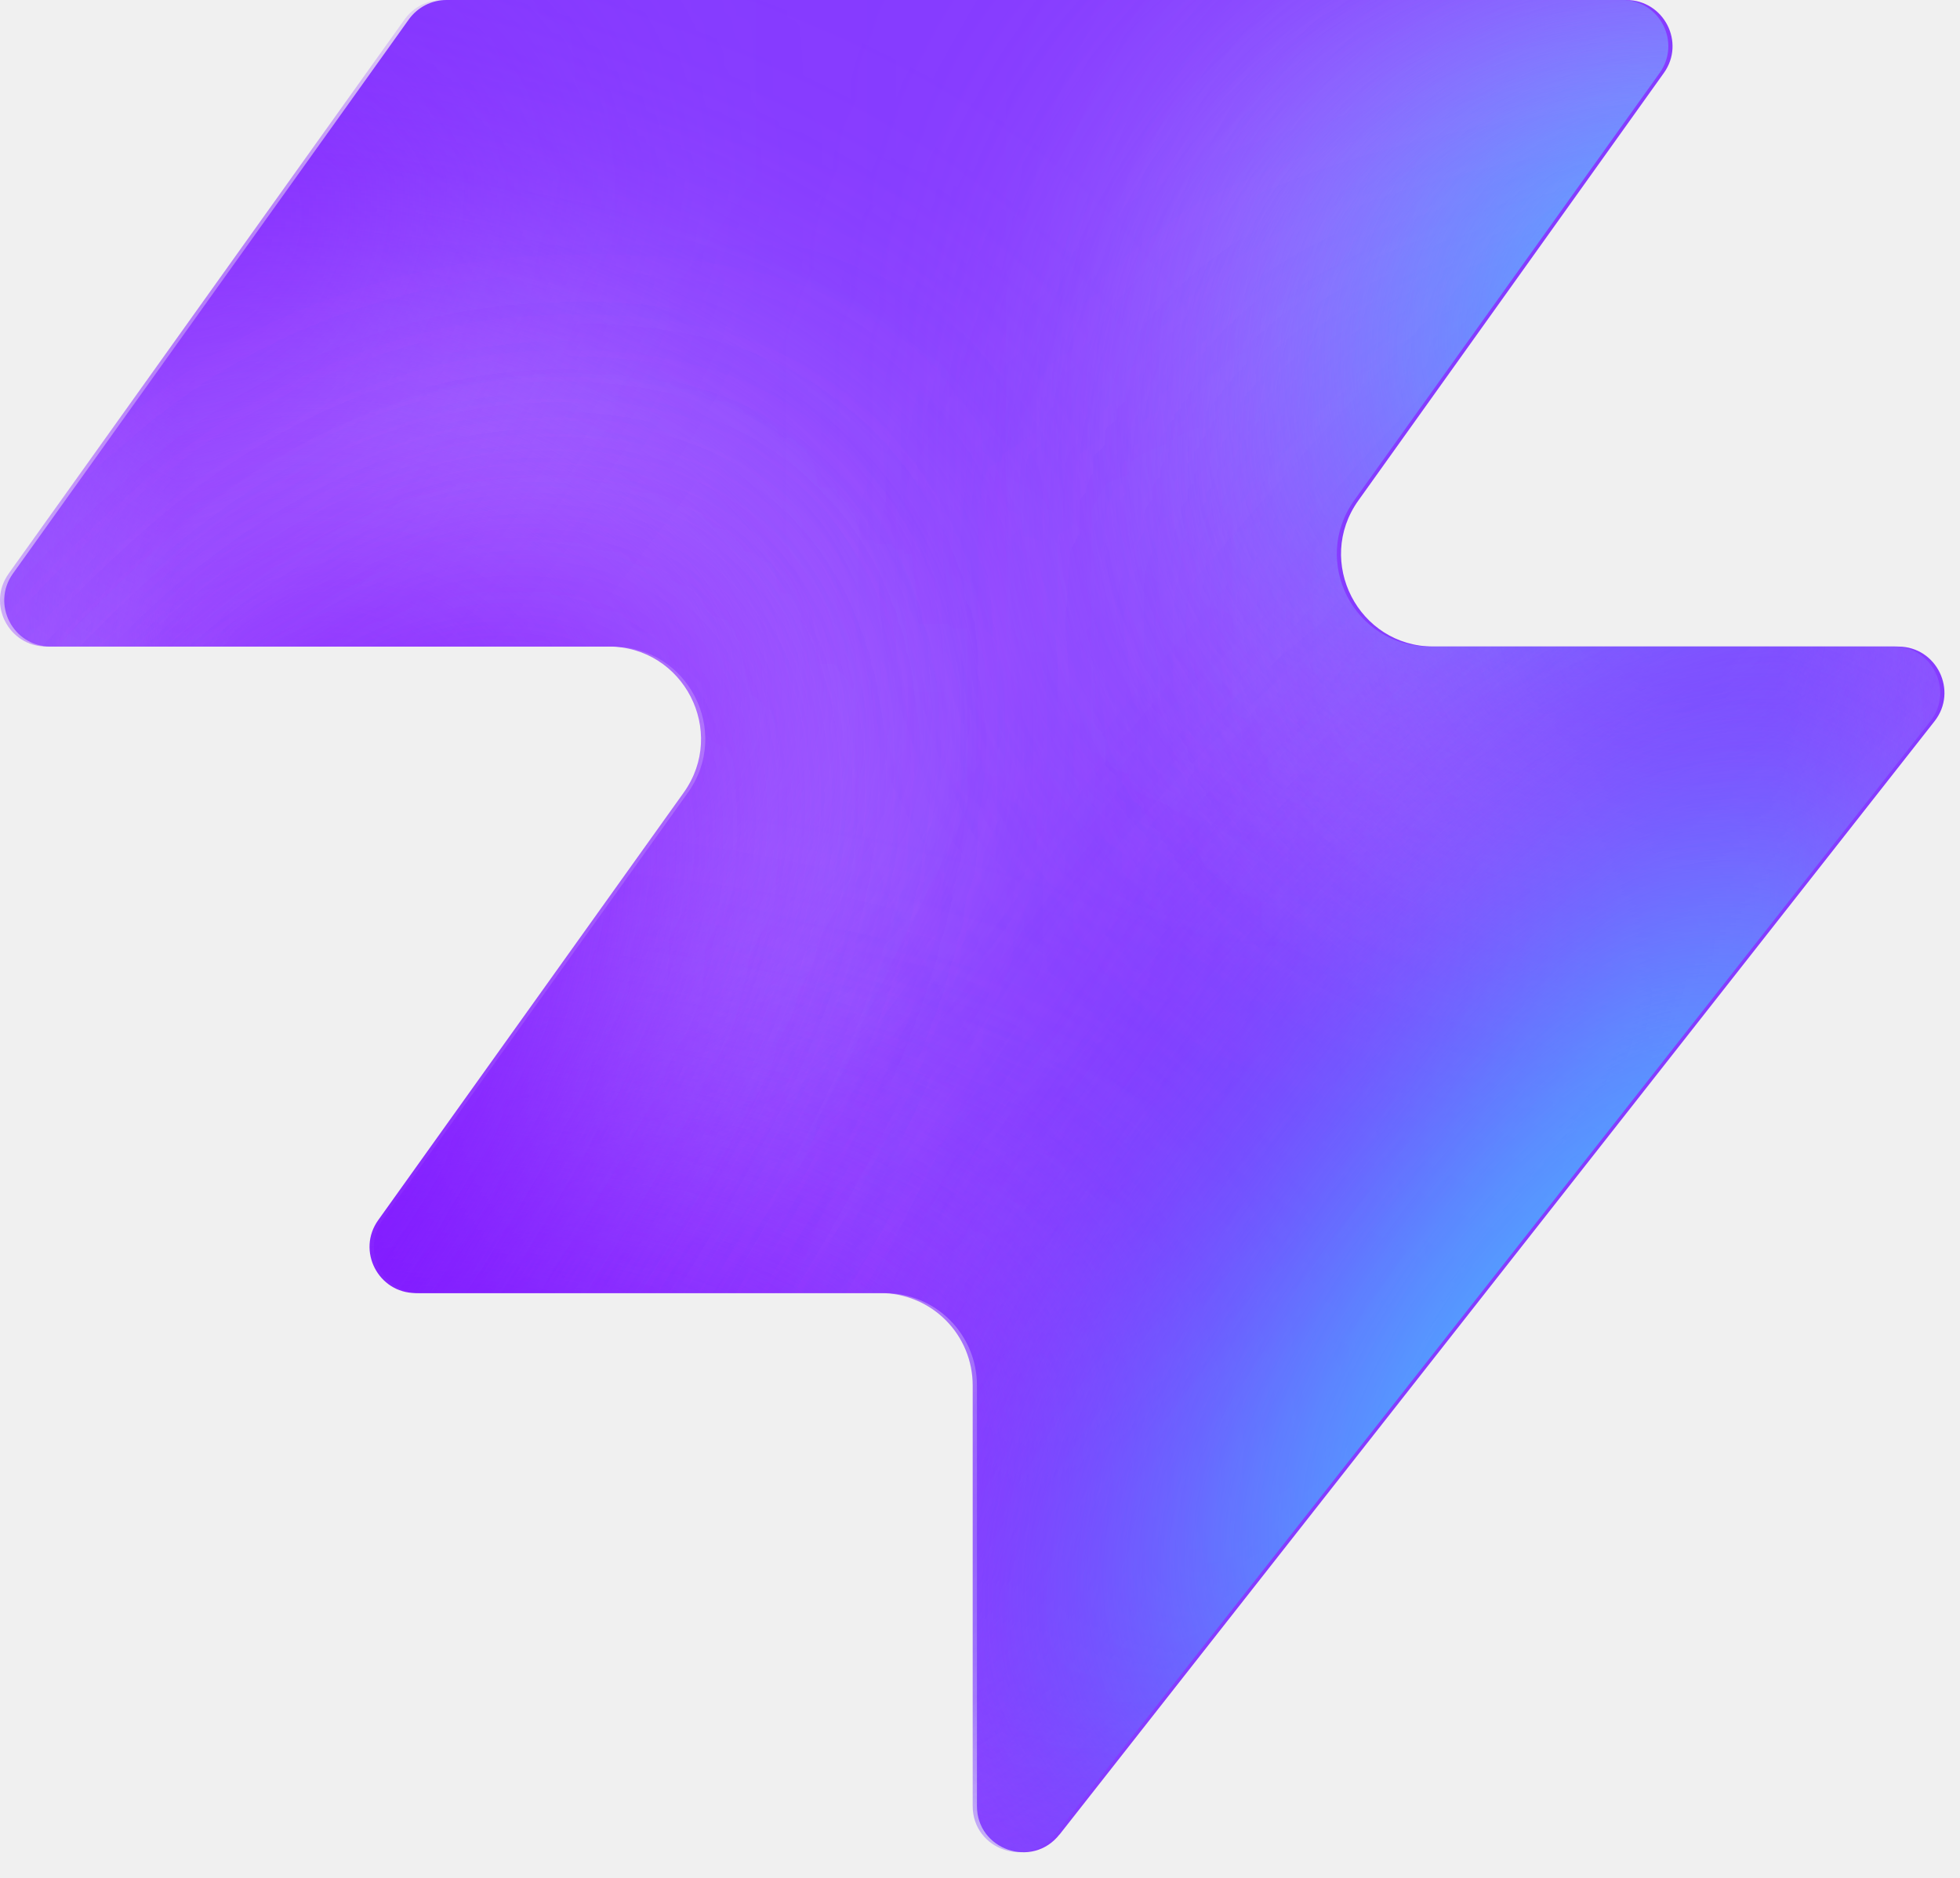
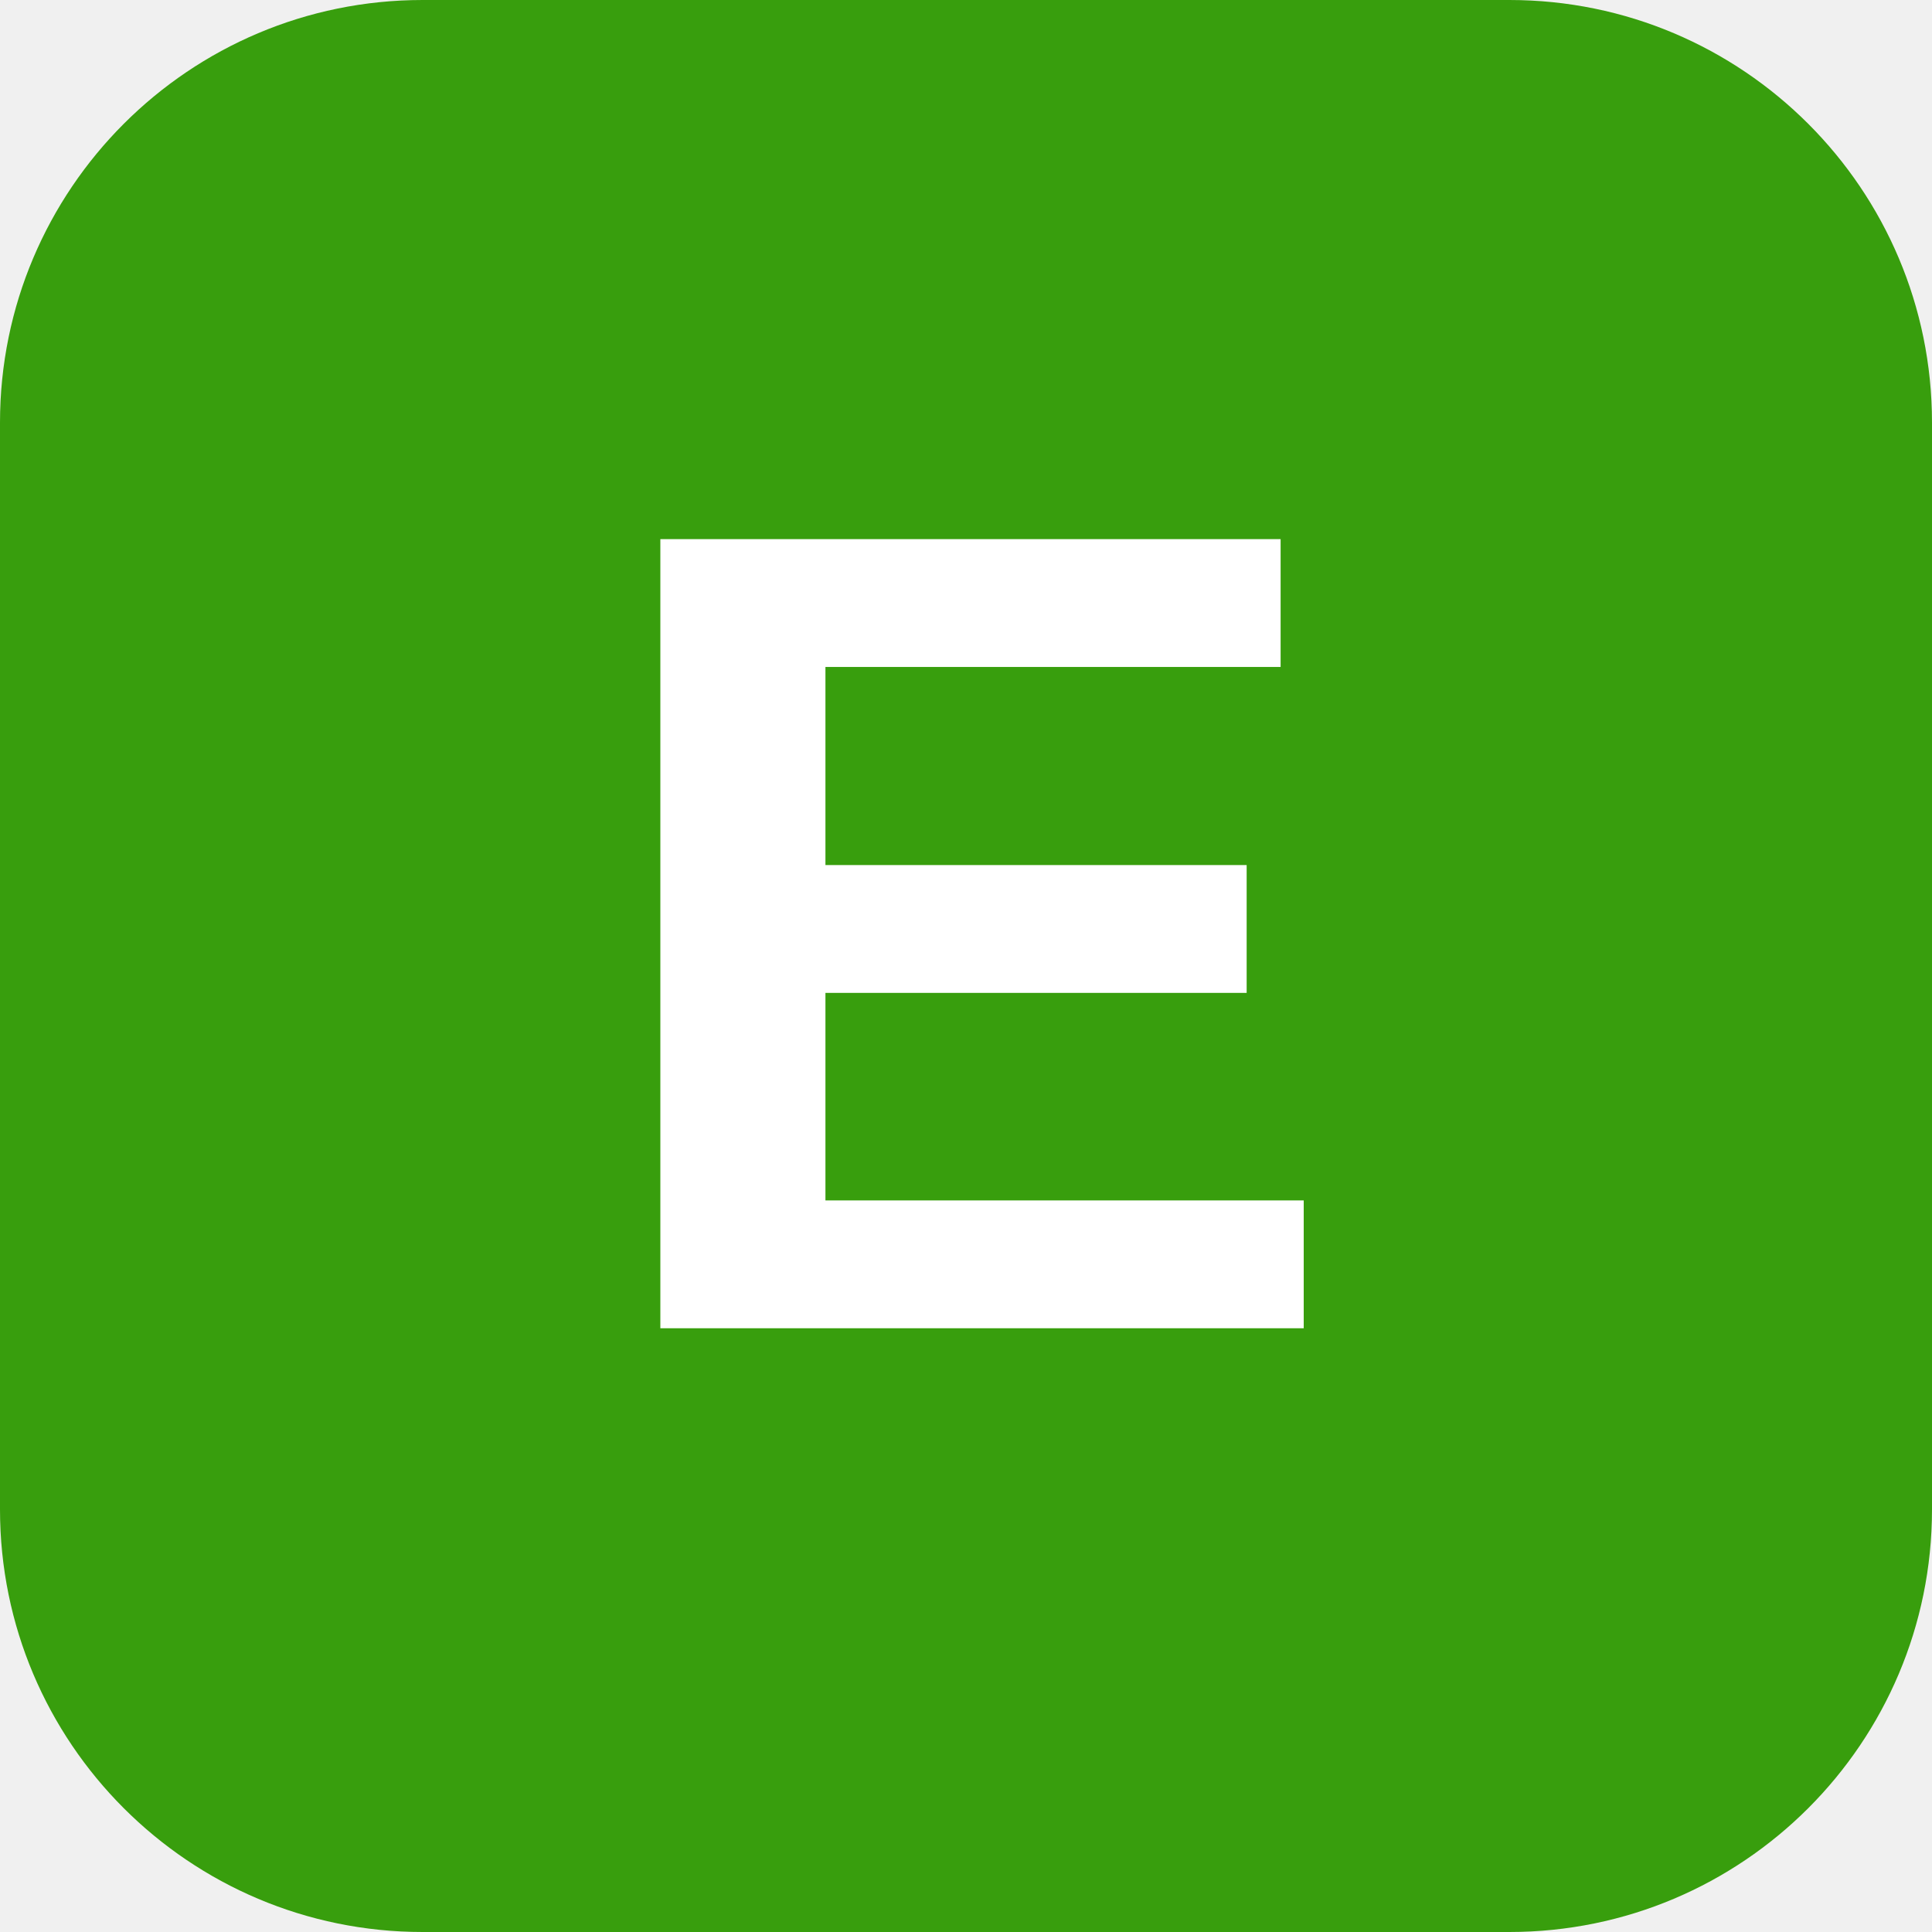
- <svg xmlns="http://www.w3.org/2000/svg" width="48" height="46" fill="none" viewBox="0 0 48 46">
-   <path fill="#863bff" d="M25.946 44.938c-.664.845-2.021.375-2.021-.698V33.937a2.26 2.26 0 0 0-2.262-2.262H10.287c-.92 0-1.456-1.04-.92-1.788l7.48-10.471c1.07-1.497 0-3.578-1.842-3.578H1.237c-.92 0-1.456-1.04-.92-1.788L10.013.474c.214-.297.556-.474.92-.474h28.894c.92 0 1.456 1.04.92 1.788l-7.48 10.471c-1.07 1.498 0 3.579 1.842 3.579h11.377c.943 0 1.473 1.088.89 1.83L25.947 44.94z" style="fill:#863bff;fill:color(display-p3 .525 .23 1);fill-opacity:1" />
-   <mask id="a" width="48" height="46" x="0" y="0" maskUnits="userSpaceOnUse" style="mask-type:alpha">
-     <path fill="#000" d="M25.842 44.938c-.664.844-2.021.375-2.021-.698V33.937a2.26 2.26 0 0 0-2.262-2.262H10.183c-.92 0-1.456-1.04-.92-1.788l7.48-10.471c1.07-1.498 0-3.579-1.842-3.579H1.133c-.92 0-1.456-1.04-.92-1.787L9.91.473c.214-.297.556-.474.92-.474h28.894c.92 0 1.456 1.04.92 1.788l-7.48 10.471c-1.07 1.498 0 3.578 1.842 3.578h11.377c.943 0 1.473 1.088.89 1.832L25.843 44.94z" style="fill:#000;fill-opacity:1" />
-   </mask>
-   <g mask="url(#a)">
-     <g filter="url(#b)">
-       <ellipse cx="5.508" cy="14.704" fill="#ede6ff" rx="5.508" ry="14.704" style="fill:#ede6ff;fill:color(display-p3 .927 .903 1);fill-opacity:1" transform="matrix(.00324 1 1 -.00324 -4.47 31.516)" />
-     </g>
-     <g filter="url(#c)">
-       <ellipse cx="10.399" cy="29.851" fill="#ede6ff" rx="10.399" ry="29.851" style="fill:#ede6ff;fill:color(display-p3 .927 .903 1);fill-opacity:1" transform="matrix(.00324 1 1 -.00324 -39.328 7.883)" />
-     </g>
-     <g filter="url(#d)">
-       <ellipse cx="5.508" cy="30.487" fill="#7e14ff" rx="5.508" ry="30.487" style="fill:#7e14ff;fill:color(display-p3 .492 .077 1);fill-opacity:1" transform="rotate(89.814 -25.913 -14.639)scale(1 -1)" />
-     </g>
-     <g filter="url(#e)">
-       <ellipse cx="5.508" cy="30.599" fill="#7e14ff" rx="5.508" ry="30.599" style="fill:#7e14ff;fill:color(display-p3 .492 .077 1);fill-opacity:1" transform="rotate(89.814 -32.644 -3.334)scale(1 -1)" />
-     </g>
-     <g filter="url(#f)">
-       <ellipse cx="5.508" cy="30.599" fill="#7e14ff" rx="5.508" ry="30.599" style="fill:#7e14ff;fill:color(display-p3 .492 .077 1);fill-opacity:1" transform="matrix(.00324 1 1 -.00324 -34.34 30.47)" />
-     </g>
-     <g filter="url(#g)">
-       <ellipse cx="14.072" cy="22.078" fill="#ede6ff" rx="14.072" ry="22.078" style="fill:#ede6ff;fill:color(display-p3 .927 .903 1);fill-opacity:1" transform="rotate(93.35 24.506 48.493)scale(-1 1)" />
-     </g>
-     <g filter="url(#h)">
-       <ellipse cx="3.47" cy="21.501" fill="#7e14ff" rx="3.47" ry="21.501" style="fill:#7e14ff;fill:color(display-p3 .492 .077 1);fill-opacity:1" transform="rotate(89.009 28.708 47.59)scale(-1 1)" />
-     </g>
-     <g filter="url(#i)">
-       <ellipse cx="3.47" cy="21.501" fill="#7e14ff" rx="3.47" ry="21.501" style="fill:#7e14ff;fill:color(display-p3 .492 .077 1);fill-opacity:1" transform="rotate(89.009 28.708 47.59)scale(-1 1)" />
-     </g>
-     <g filter="url(#j)">
-       <ellipse cx=".387" cy="8.972" fill="#7e14ff" rx="4.407" ry="29.108" style="fill:#7e14ff;fill:color(display-p3 .492 .077 1);fill-opacity:1" transform="rotate(39.51 .387 8.972)" />
-     </g>
-     <g filter="url(#k)">
-       <ellipse cx="47.523" cy="-6.092" fill="#7e14ff" rx="4.407" ry="29.108" style="fill:#7e14ff;fill:color(display-p3 .492 .077 1);fill-opacity:1" transform="rotate(37.892 47.523 -6.092)" />
-     </g>
-     <g filter="url(#l)">
-       <ellipse cx="41.412" cy="6.333" fill="#47bfff" rx="5.971" ry="9.665" style="fill:#47bfff;fill:color(display-p3 .28 .748 1);fill-opacity:1" transform="rotate(37.892 41.412 6.333)" />
-     </g>
-     <g filter="url(#m)">
-       <ellipse cx="-1.879" cy="38.332" fill="#7e14ff" rx="4.407" ry="29.108" style="fill:#7e14ff;fill:color(display-p3 .492 .077 1);fill-opacity:1" transform="rotate(37.892 -1.88 38.332)" />
-     </g>
-     <g filter="url(#n)">
-       <ellipse cx="-1.879" cy="38.332" fill="#7e14ff" rx="4.407" ry="29.108" style="fill:#7e14ff;fill:color(display-p3 .492 .077 1);fill-opacity:1" transform="rotate(37.892 -1.88 38.332)" />
-     </g>
-     <g filter="url(#o)">
-       <ellipse cx="35.651" cy="29.907" fill="#7e14ff" rx="4.407" ry="29.108" style="fill:#7e14ff;fill:color(display-p3 .492 .077 1);fill-opacity:1" transform="rotate(37.892 35.651 29.907)" />
-     </g>
-     <g filter="url(#p)">
-       <ellipse cx="38.418" cy="32.4" fill="#47bfff" rx="5.971" ry="15.297" style="fill:#47bfff;fill:color(display-p3 .28 .748 1);fill-opacity:1" transform="rotate(37.892 38.418 32.4)" />
-     </g>
-   </g>
-   <defs>
-     <filter id="b" width="60.045" height="41.654" x="-19.77" y="16.149" color-interpolation-filters="sRGB" filterUnits="userSpaceOnUse">
-       <feFlood flood-opacity="0" result="BackgroundImageFix" />
-       <feBlend in="SourceGraphic" in2="BackgroundImageFix" result="shape" />
-       <feGaussianBlur result="effect1_foregroundBlur_2002_17158" stdDeviation="7.659" />
-     </filter>
-     <filter id="c" width="90.34" height="51.437" x="-54.613" y="-7.533" color-interpolation-filters="sRGB" filterUnits="userSpaceOnUse">
-       <feFlood flood-opacity="0" result="BackgroundImageFix" />
-       <feBlend in="SourceGraphic" in2="BackgroundImageFix" result="shape" />
-       <feGaussianBlur result="effect1_foregroundBlur_2002_17158" stdDeviation="7.659" />
-     </filter>
-     <filter id="d" width="79.355" height="29.4" x="-49.64" y="2.03" color-interpolation-filters="sRGB" filterUnits="userSpaceOnUse">
-       <feFlood flood-opacity="0" result="BackgroundImageFix" />
-       <feBlend in="SourceGraphic" in2="BackgroundImageFix" result="shape" />
-       <feGaussianBlur result="effect1_foregroundBlur_2002_17158" stdDeviation="4.596" />
-     </filter>
-     <filter id="e" width="79.579" height="29.4" x="-45.045" y="20.029" color-interpolation-filters="sRGB" filterUnits="userSpaceOnUse">
-       <feFlood flood-opacity="0" result="BackgroundImageFix" />
-       <feBlend in="SourceGraphic" in2="BackgroundImageFix" result="shape" />
-       <feGaussianBlur result="effect1_foregroundBlur_2002_17158" stdDeviation="4.596" />
-     </filter>
-     <filter id="f" width="79.579" height="29.4" x="-43.513" y="21.178" color-interpolation-filters="sRGB" filterUnits="userSpaceOnUse">
-       <feFlood flood-opacity="0" result="BackgroundImageFix" />
-       <feBlend in="SourceGraphic" in2="BackgroundImageFix" result="shape" />
-       <feGaussianBlur result="effect1_foregroundBlur_2002_17158" stdDeviation="4.596" />
-     </filter>
-     <filter id="g" width="74.749" height="58.852" x="15.756" y="-17.901" color-interpolation-filters="sRGB" filterUnits="userSpaceOnUse">
-       <feFlood flood-opacity="0" result="BackgroundImageFix" />
-       <feBlend in="SourceGraphic" in2="BackgroundImageFix" result="shape" />
-       <feGaussianBlur result="effect1_foregroundBlur_2002_17158" stdDeviation="7.659" />
-     </filter>
-     <filter id="h" width="61.377" height="25.362" x="23.548" y="2.284" color-interpolation-filters="sRGB" filterUnits="userSpaceOnUse">
-       <feFlood flood-opacity="0" result="BackgroundImageFix" />
-       <feBlend in="SourceGraphic" in2="BackgroundImageFix" result="shape" />
-       <feGaussianBlur result="effect1_foregroundBlur_2002_17158" stdDeviation="4.596" />
-     </filter>
-     <filter id="i" width="61.377" height="25.362" x="23.548" y="2.284" color-interpolation-filters="sRGB" filterUnits="userSpaceOnUse">
-       <feFlood flood-opacity="0" result="BackgroundImageFix" />
-       <feBlend in="SourceGraphic" in2="BackgroundImageFix" result="shape" />
-       <feGaussianBlur result="effect1_foregroundBlur_2002_17158" stdDeviation="4.596" />
-     </filter>
-     <filter id="j" width="56.045" height="63.649" x="-27.636" y="-22.853" color-interpolation-filters="sRGB" filterUnits="userSpaceOnUse">
-       <feFlood flood-opacity="0" result="BackgroundImageFix" />
-       <feBlend in="SourceGraphic" in2="BackgroundImageFix" result="shape" />
-       <feGaussianBlur result="effect1_foregroundBlur_2002_17158" stdDeviation="4.596" />
-     </filter>
-     <filter id="k" width="54.814" height="64.646" x="20.116" y="-38.415" color-interpolation-filters="sRGB" filterUnits="userSpaceOnUse">
-       <feFlood flood-opacity="0" result="BackgroundImageFix" />
-       <feBlend in="SourceGraphic" in2="BackgroundImageFix" result="shape" />
-       <feGaussianBlur result="effect1_foregroundBlur_2002_17158" stdDeviation="4.596" />
-     </filter>
-     <filter id="l" width="33.541" height="35.313" x="24.641" y="-11.323" color-interpolation-filters="sRGB" filterUnits="userSpaceOnUse">
-       <feFlood flood-opacity="0" result="BackgroundImageFix" />
-       <feBlend in="SourceGraphic" in2="BackgroundImageFix" result="shape" />
-       <feGaussianBlur result="effect1_foregroundBlur_2002_17158" stdDeviation="4.596" />
-     </filter>
-     <filter id="m" width="54.814" height="64.646" x="-29.286" y="6.009" color-interpolation-filters="sRGB" filterUnits="userSpaceOnUse">
-       <feFlood flood-opacity="0" result="BackgroundImageFix" />
-       <feBlend in="SourceGraphic" in2="BackgroundImageFix" result="shape" />
-       <feGaussianBlur result="effect1_foregroundBlur_2002_17158" stdDeviation="4.596" />
-     </filter>
-     <filter id="n" width="54.814" height="64.646" x="-29.286" y="6.009" color-interpolation-filters="sRGB" filterUnits="userSpaceOnUse">
-       <feFlood flood-opacity="0" result="BackgroundImageFix" />
-       <feBlend in="SourceGraphic" in2="BackgroundImageFix" result="shape" />
-       <feGaussianBlur result="effect1_foregroundBlur_2002_17158" stdDeviation="4.596" />
-     </filter>
-     <filter id="o" width="54.814" height="64.646" x="8.244" y="-2.416" color-interpolation-filters="sRGB" filterUnits="userSpaceOnUse">
-       <feFlood flood-opacity="0" result="BackgroundImageFix" />
-       <feBlend in="SourceGraphic" in2="BackgroundImageFix" result="shape" />
-       <feGaussianBlur result="effect1_foregroundBlur_2002_17158" stdDeviation="4.596" />
-     </filter>
-     <filter id="p" width="39.409" height="43.623" x="18.713" y="10.588" color-interpolation-filters="sRGB" filterUnits="userSpaceOnUse">
-       <feFlood flood-opacity="0" result="BackgroundImageFix" />
-       <feBlend in="SourceGraphic" in2="BackgroundImageFix" result="shape" />
-       <feGaussianBlur result="effect1_foregroundBlur_2002_17158" stdDeviation="4.596" />
-     </filter>
-   </defs>
+ <svg xmlns="http://www.w3.org/2000/svg" viewBox="0 0 64 64">
+   <rect width="64" height="64" rx="14" fill="#389e0d" />
+   <text x="32" y="44" text-anchor="middle" font-family="Arial, sans-serif" font-size="38" font-weight="700" fill="#ffffff">E</text>
</svg>
